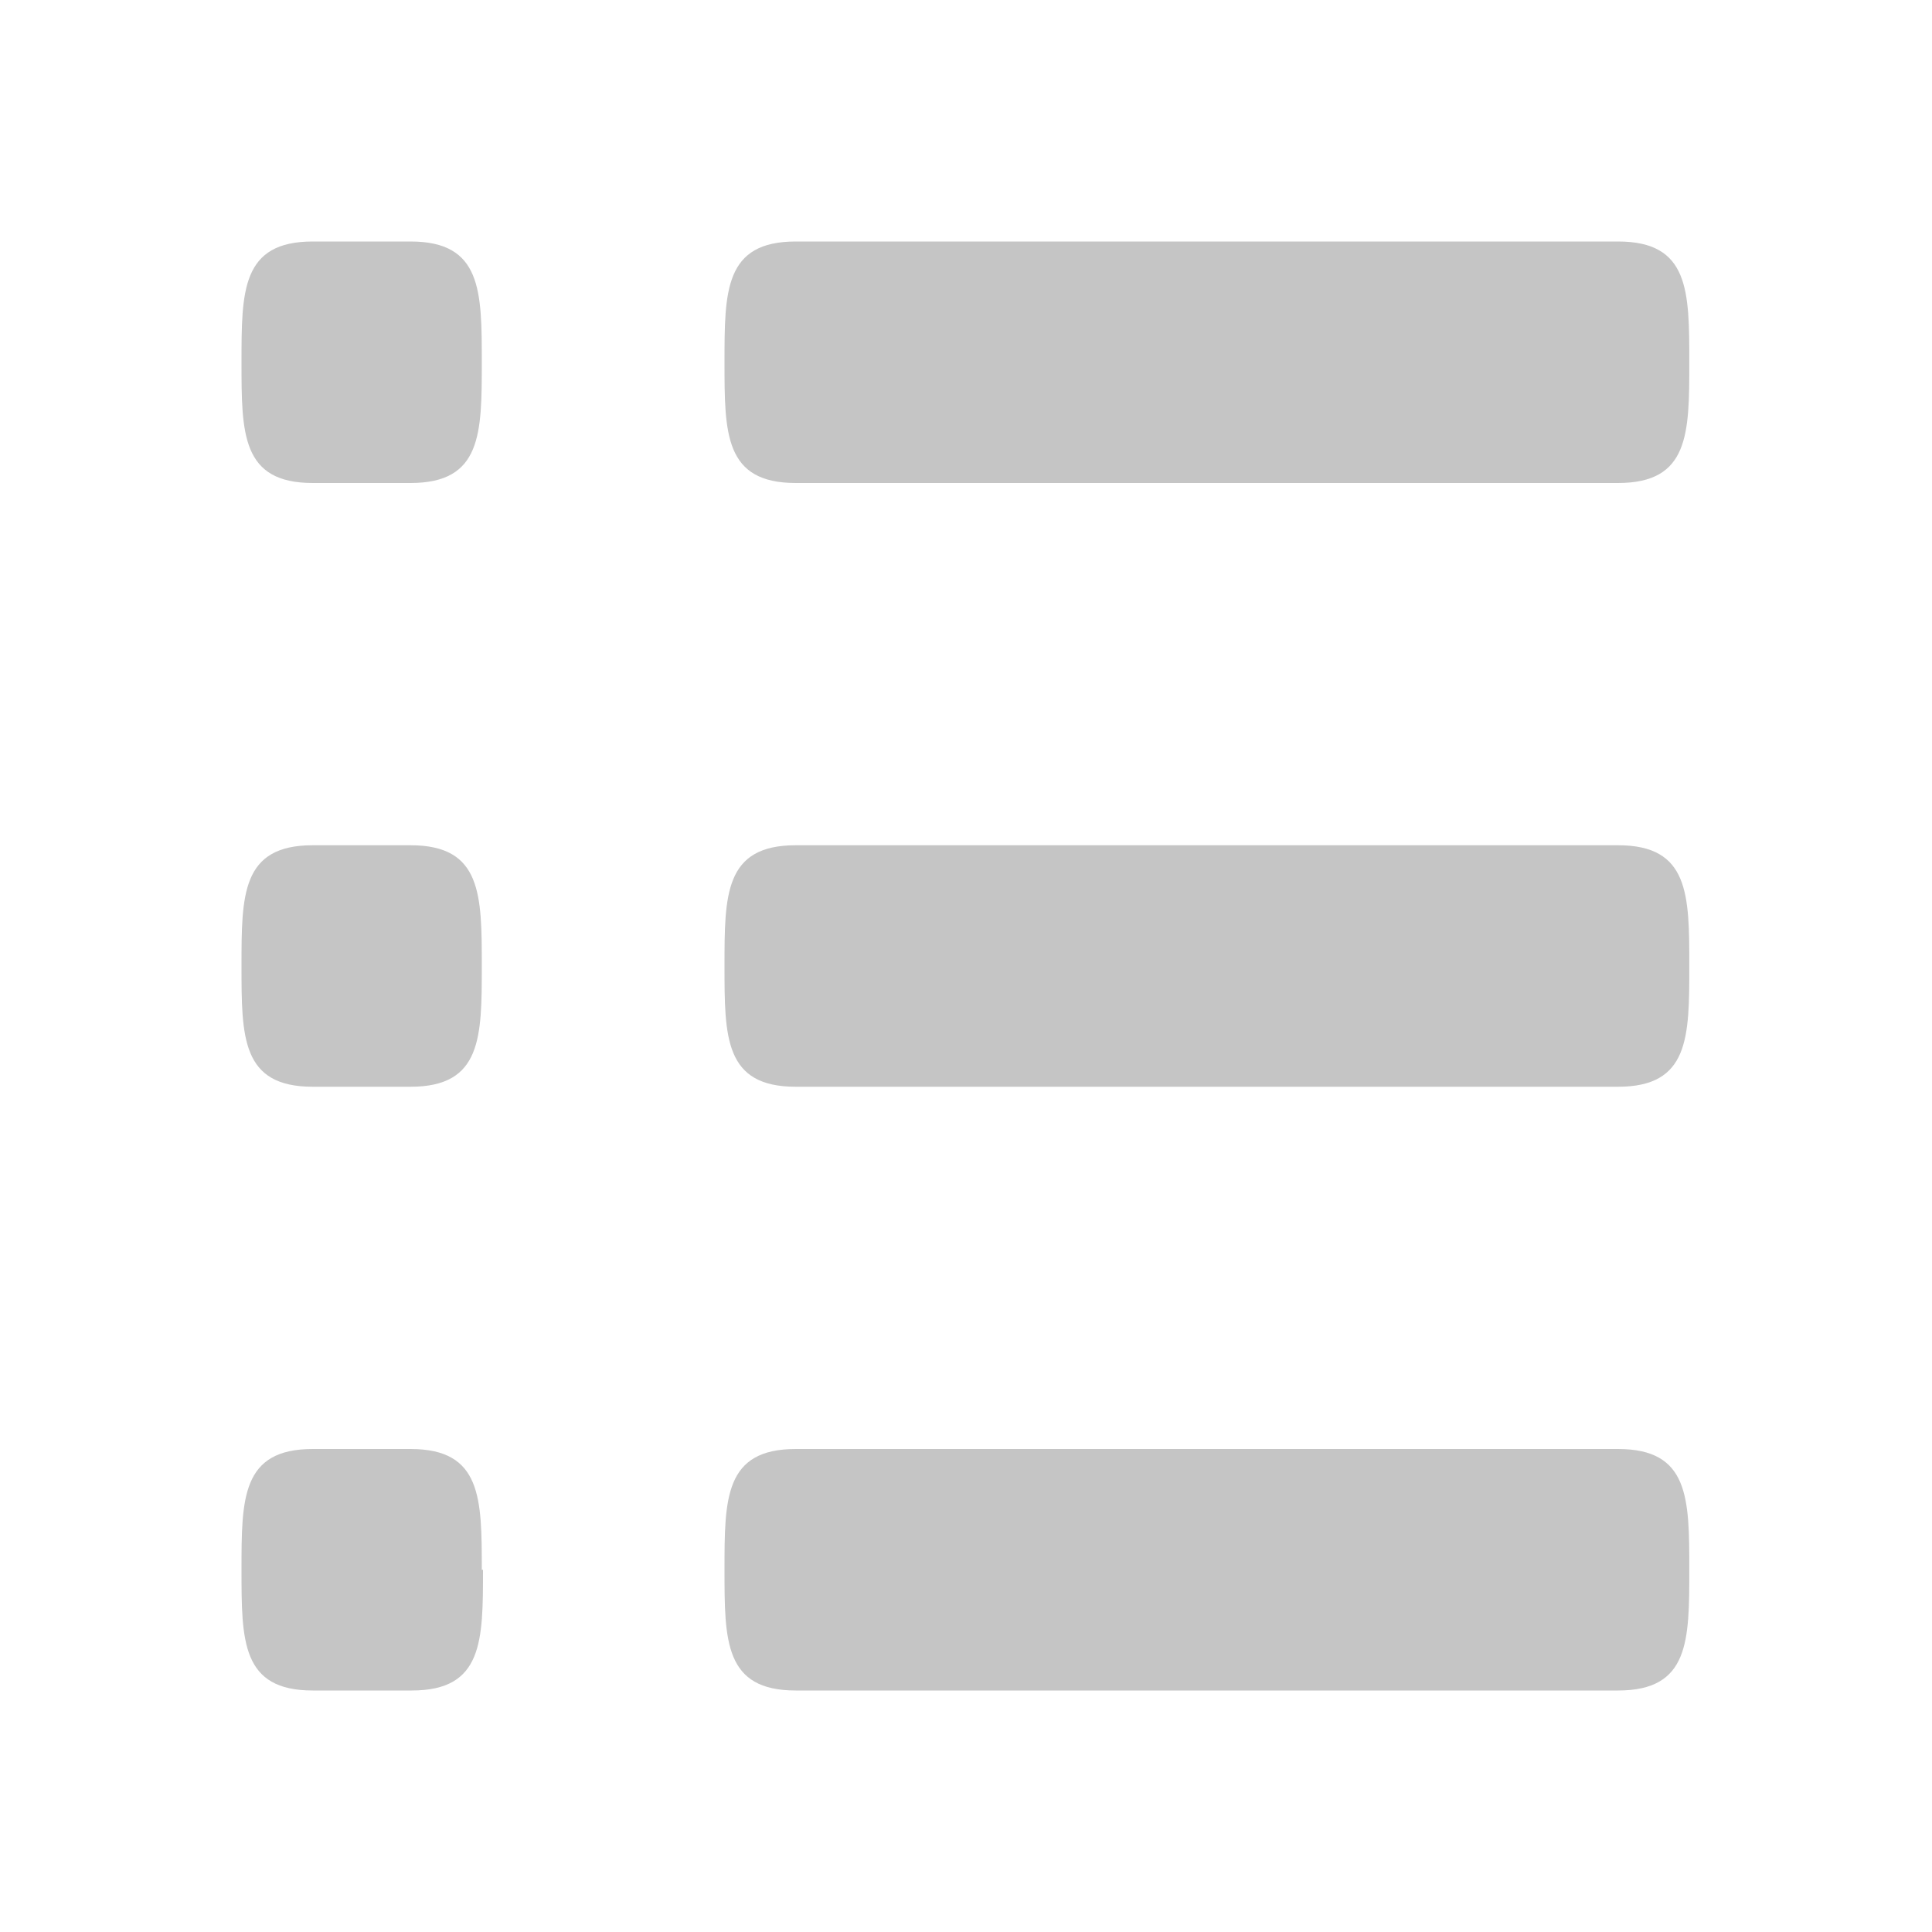
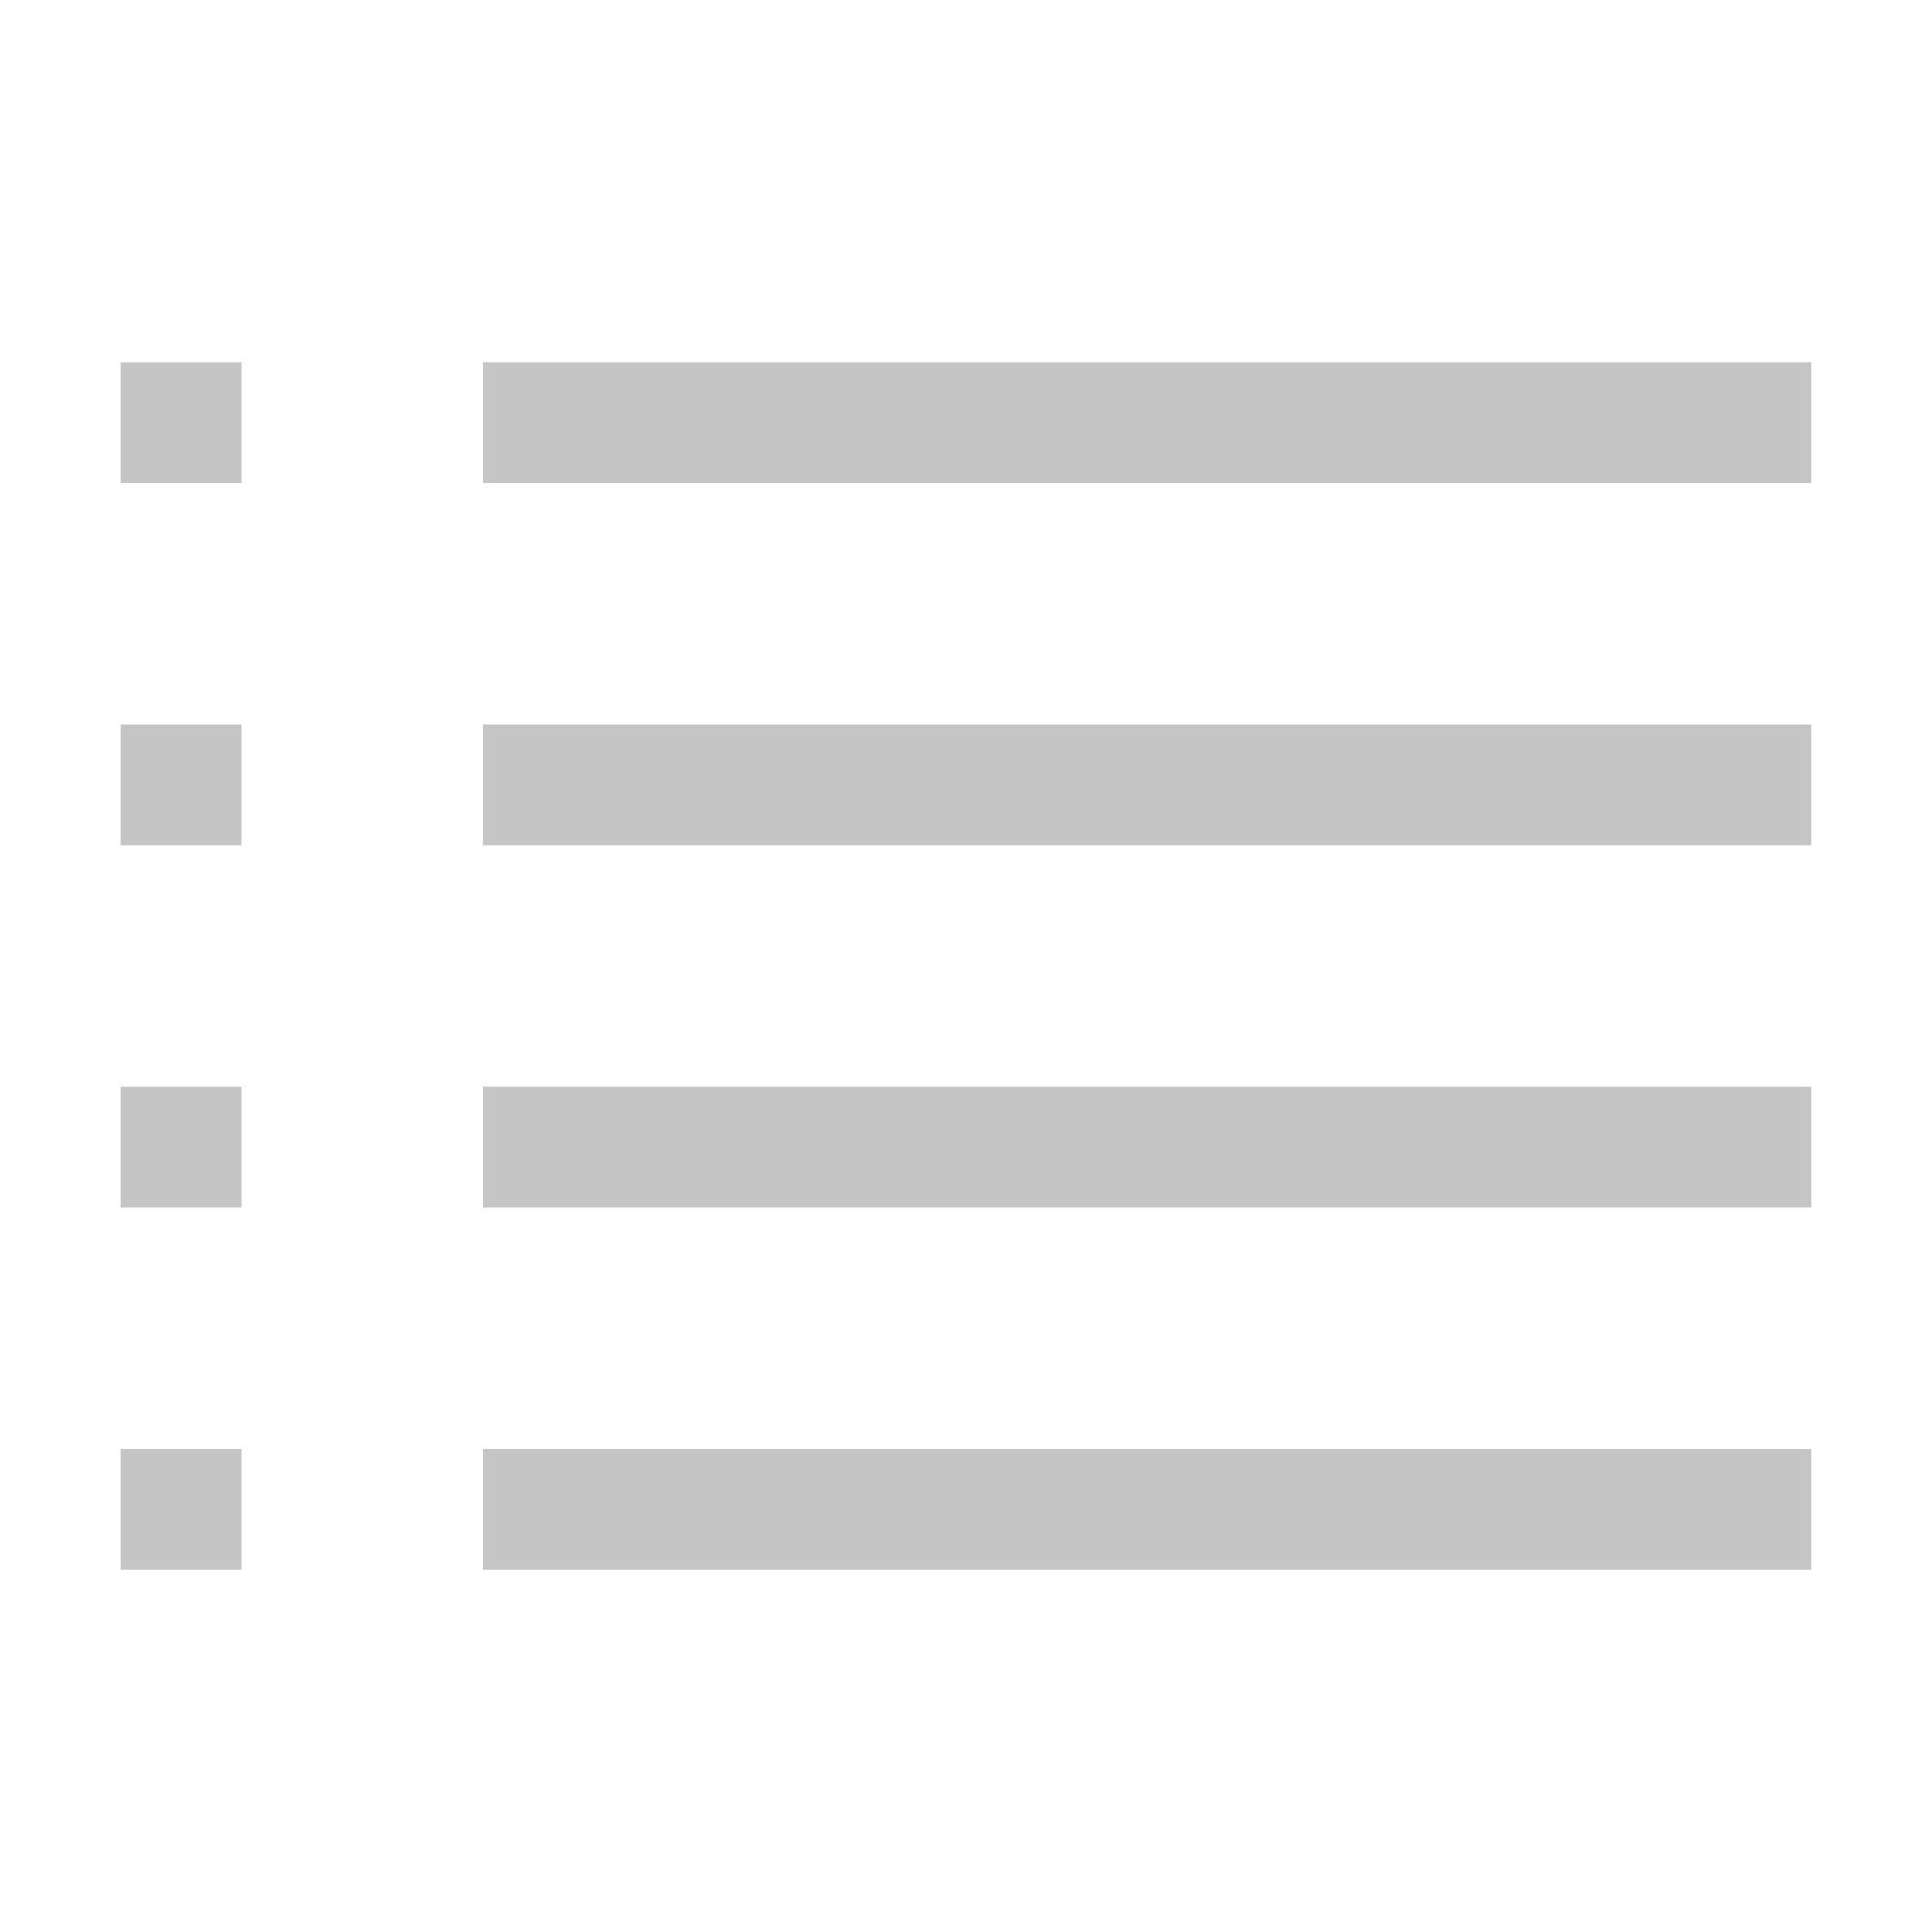
- <svg xmlns="http://www.w3.org/2000/svg" width="12" height="12" viewBox="0 0 12 16">
-   <path fill="#C5C5C5" d="M2 13c0 .59 0 1-.59 1H.59C0 14 0 13.59 0 13c0-.59 0-1 .59-1h.81c.59 0 .59.41.59 1H2zm2.59-9h6.81c.59 0 .59-.41.59-1 0-.59 0-1-.59-1H4.59C4 2 4 2.41 4 3c0 .59 0 1 .59 1zM1.41 7H.59C0 7 0 7.41 0 8c0 .59 0 1 .59 1h.81c.59 0 .59-.41.59-1 0-.59 0-1-.59-1h.01zm0-5H.59C0 2 0 2.41 0 3c0 .59 0 1 .59 1h.81c.59 0 .59-.41.59-1 0-.59 0-1-.59-1h.01zm10 5H4.59C4 7 4 7.41 4 8c0 .59 0 1 .59 1h6.81c.59 0 .59-.41.59-1 0-.59 0-1-.59-1h.01zm0 5H4.59C4 12 4 12.41 4 13c0 .59 0 1 .59 1h6.81c.59 0 .59-.41.59-1 0-.59 0-1-.59-1h.01z" />
+ <svg xmlns="http://www.w3.org/2000/svg" width="16" height="16" viewBox="0 0 16 16" fill="#C5C5C5">
+   <path fill-rule="evenodd" clip-rule="evenodd" d="M2 3H1v1h1V3zm0 3H1v1h1V6zM1 9h1v1H1V9zm1 3H1v1h1v-1zm2-9h11v1H4V3zm11 3H4v1h11V6zM4 9h11v1H4V9zm11 3H4v1h11v-1z" />
</svg>
